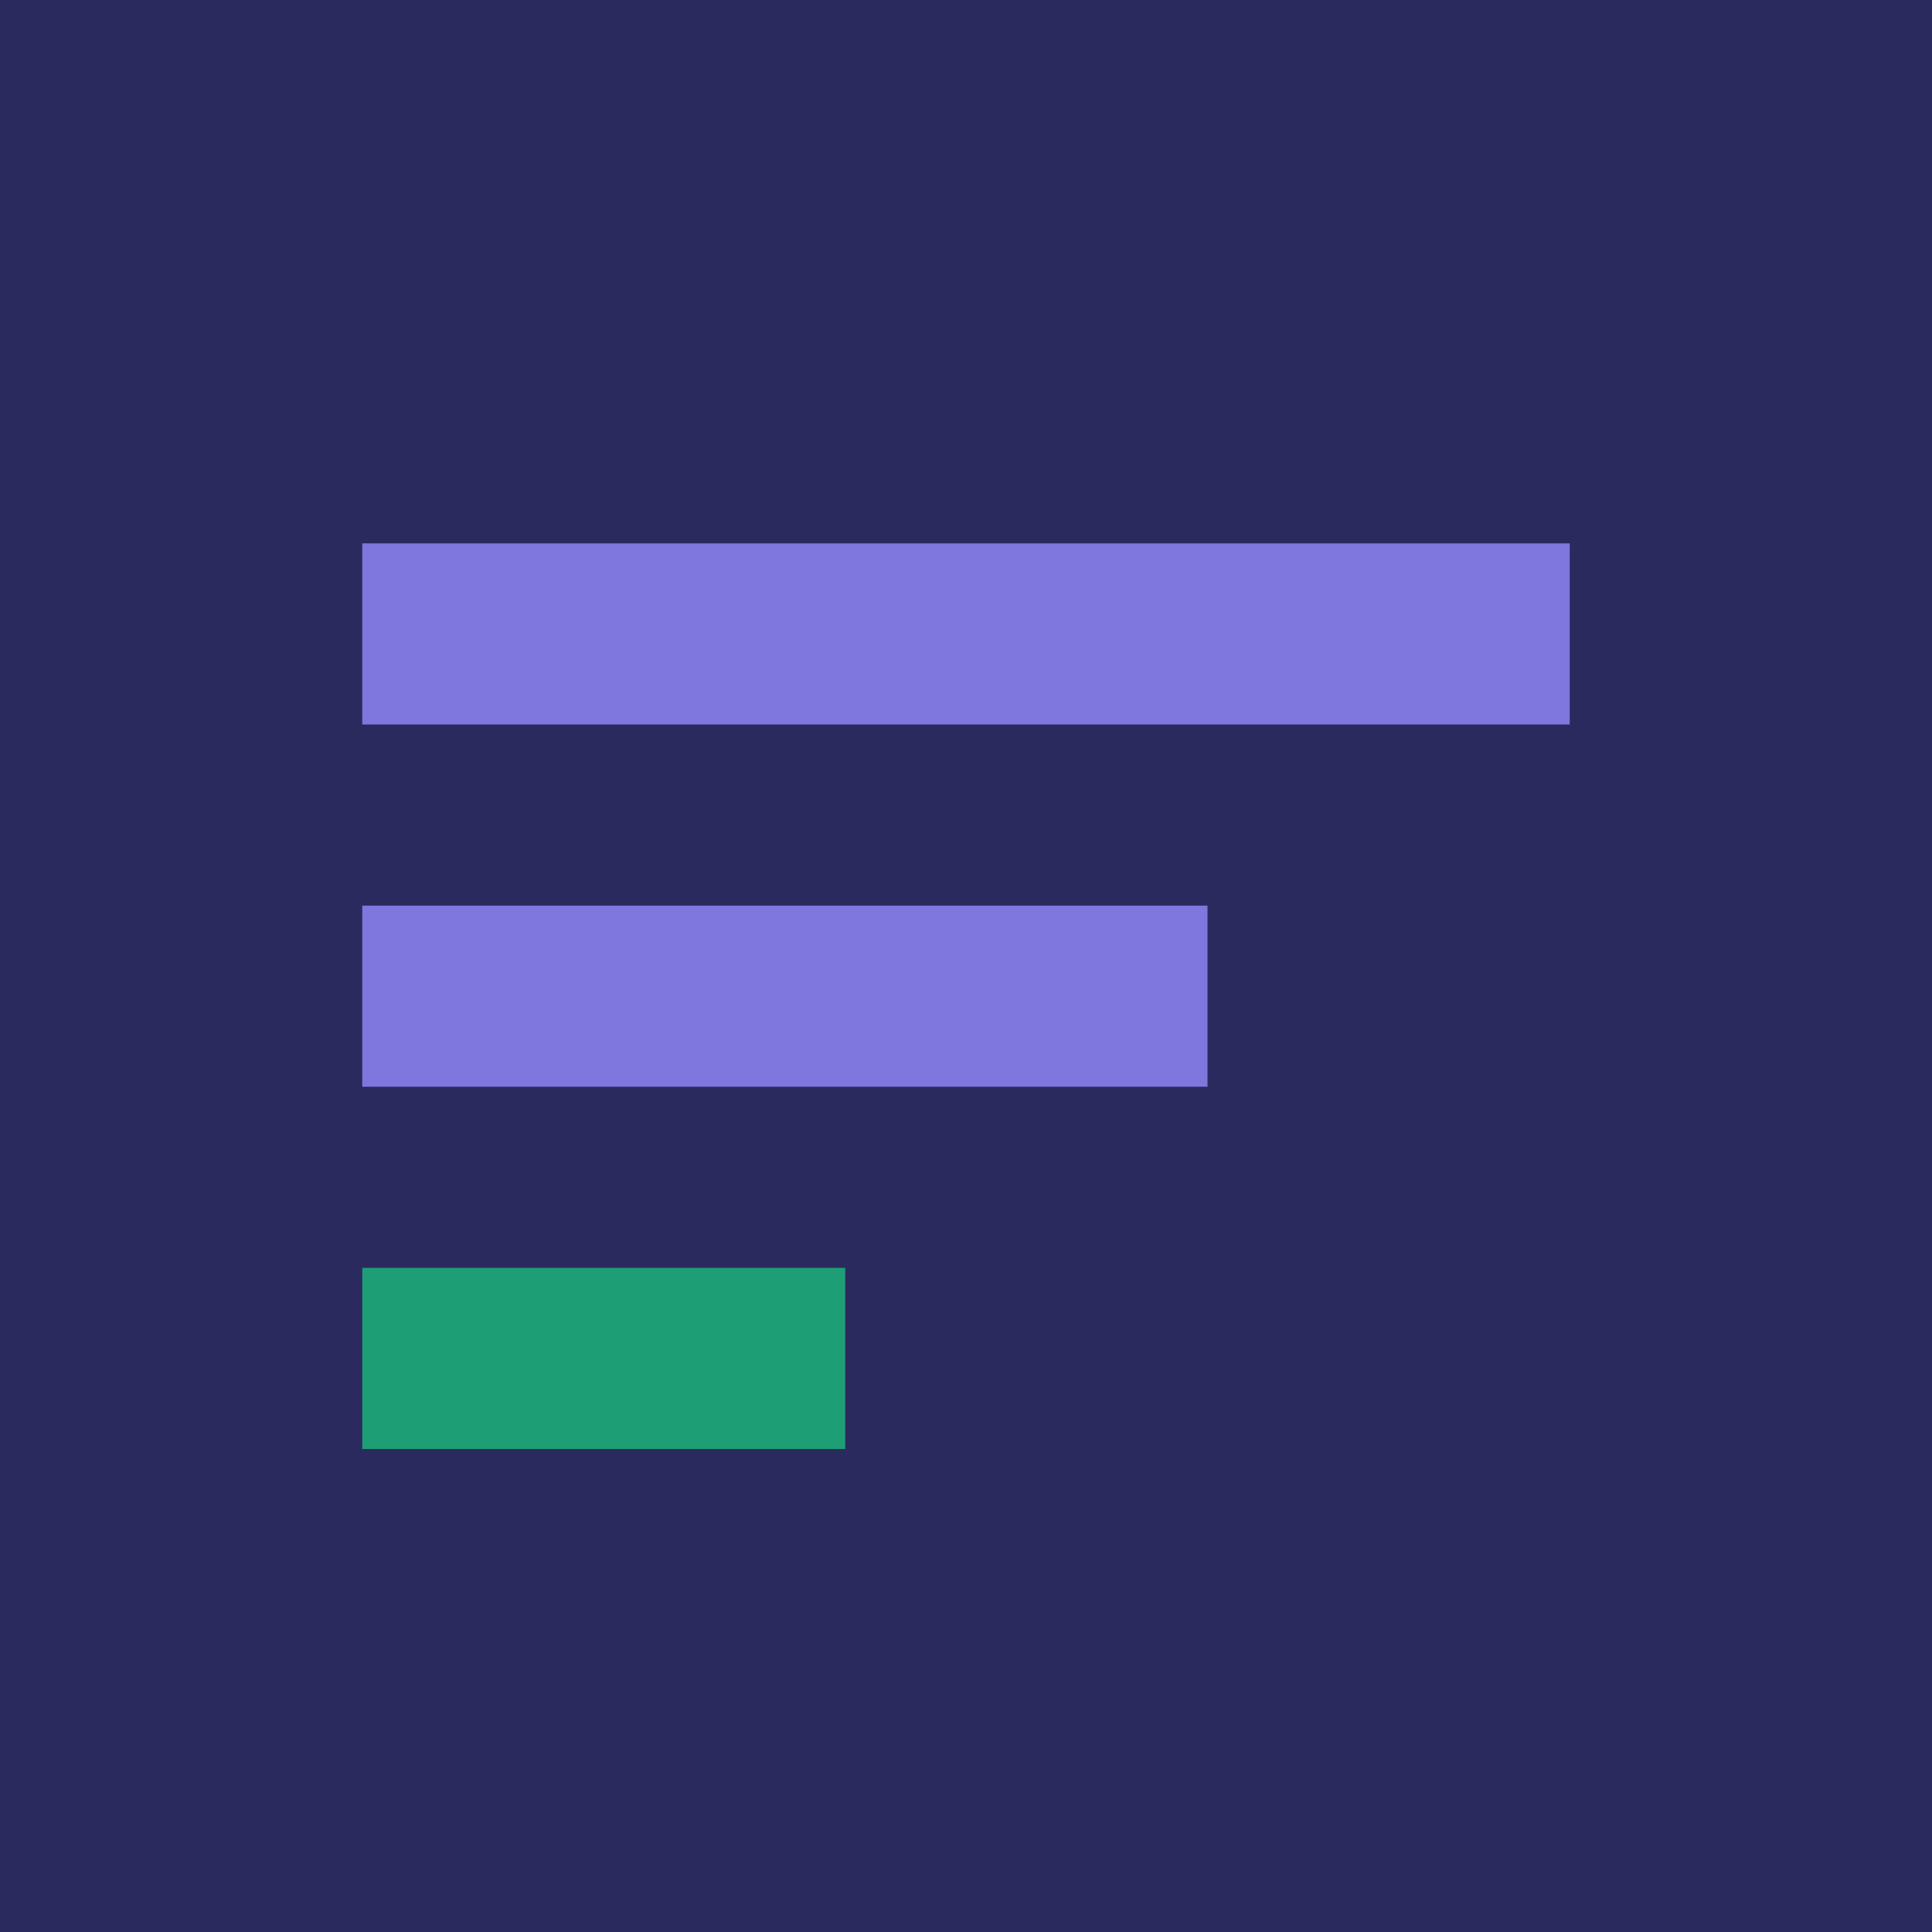
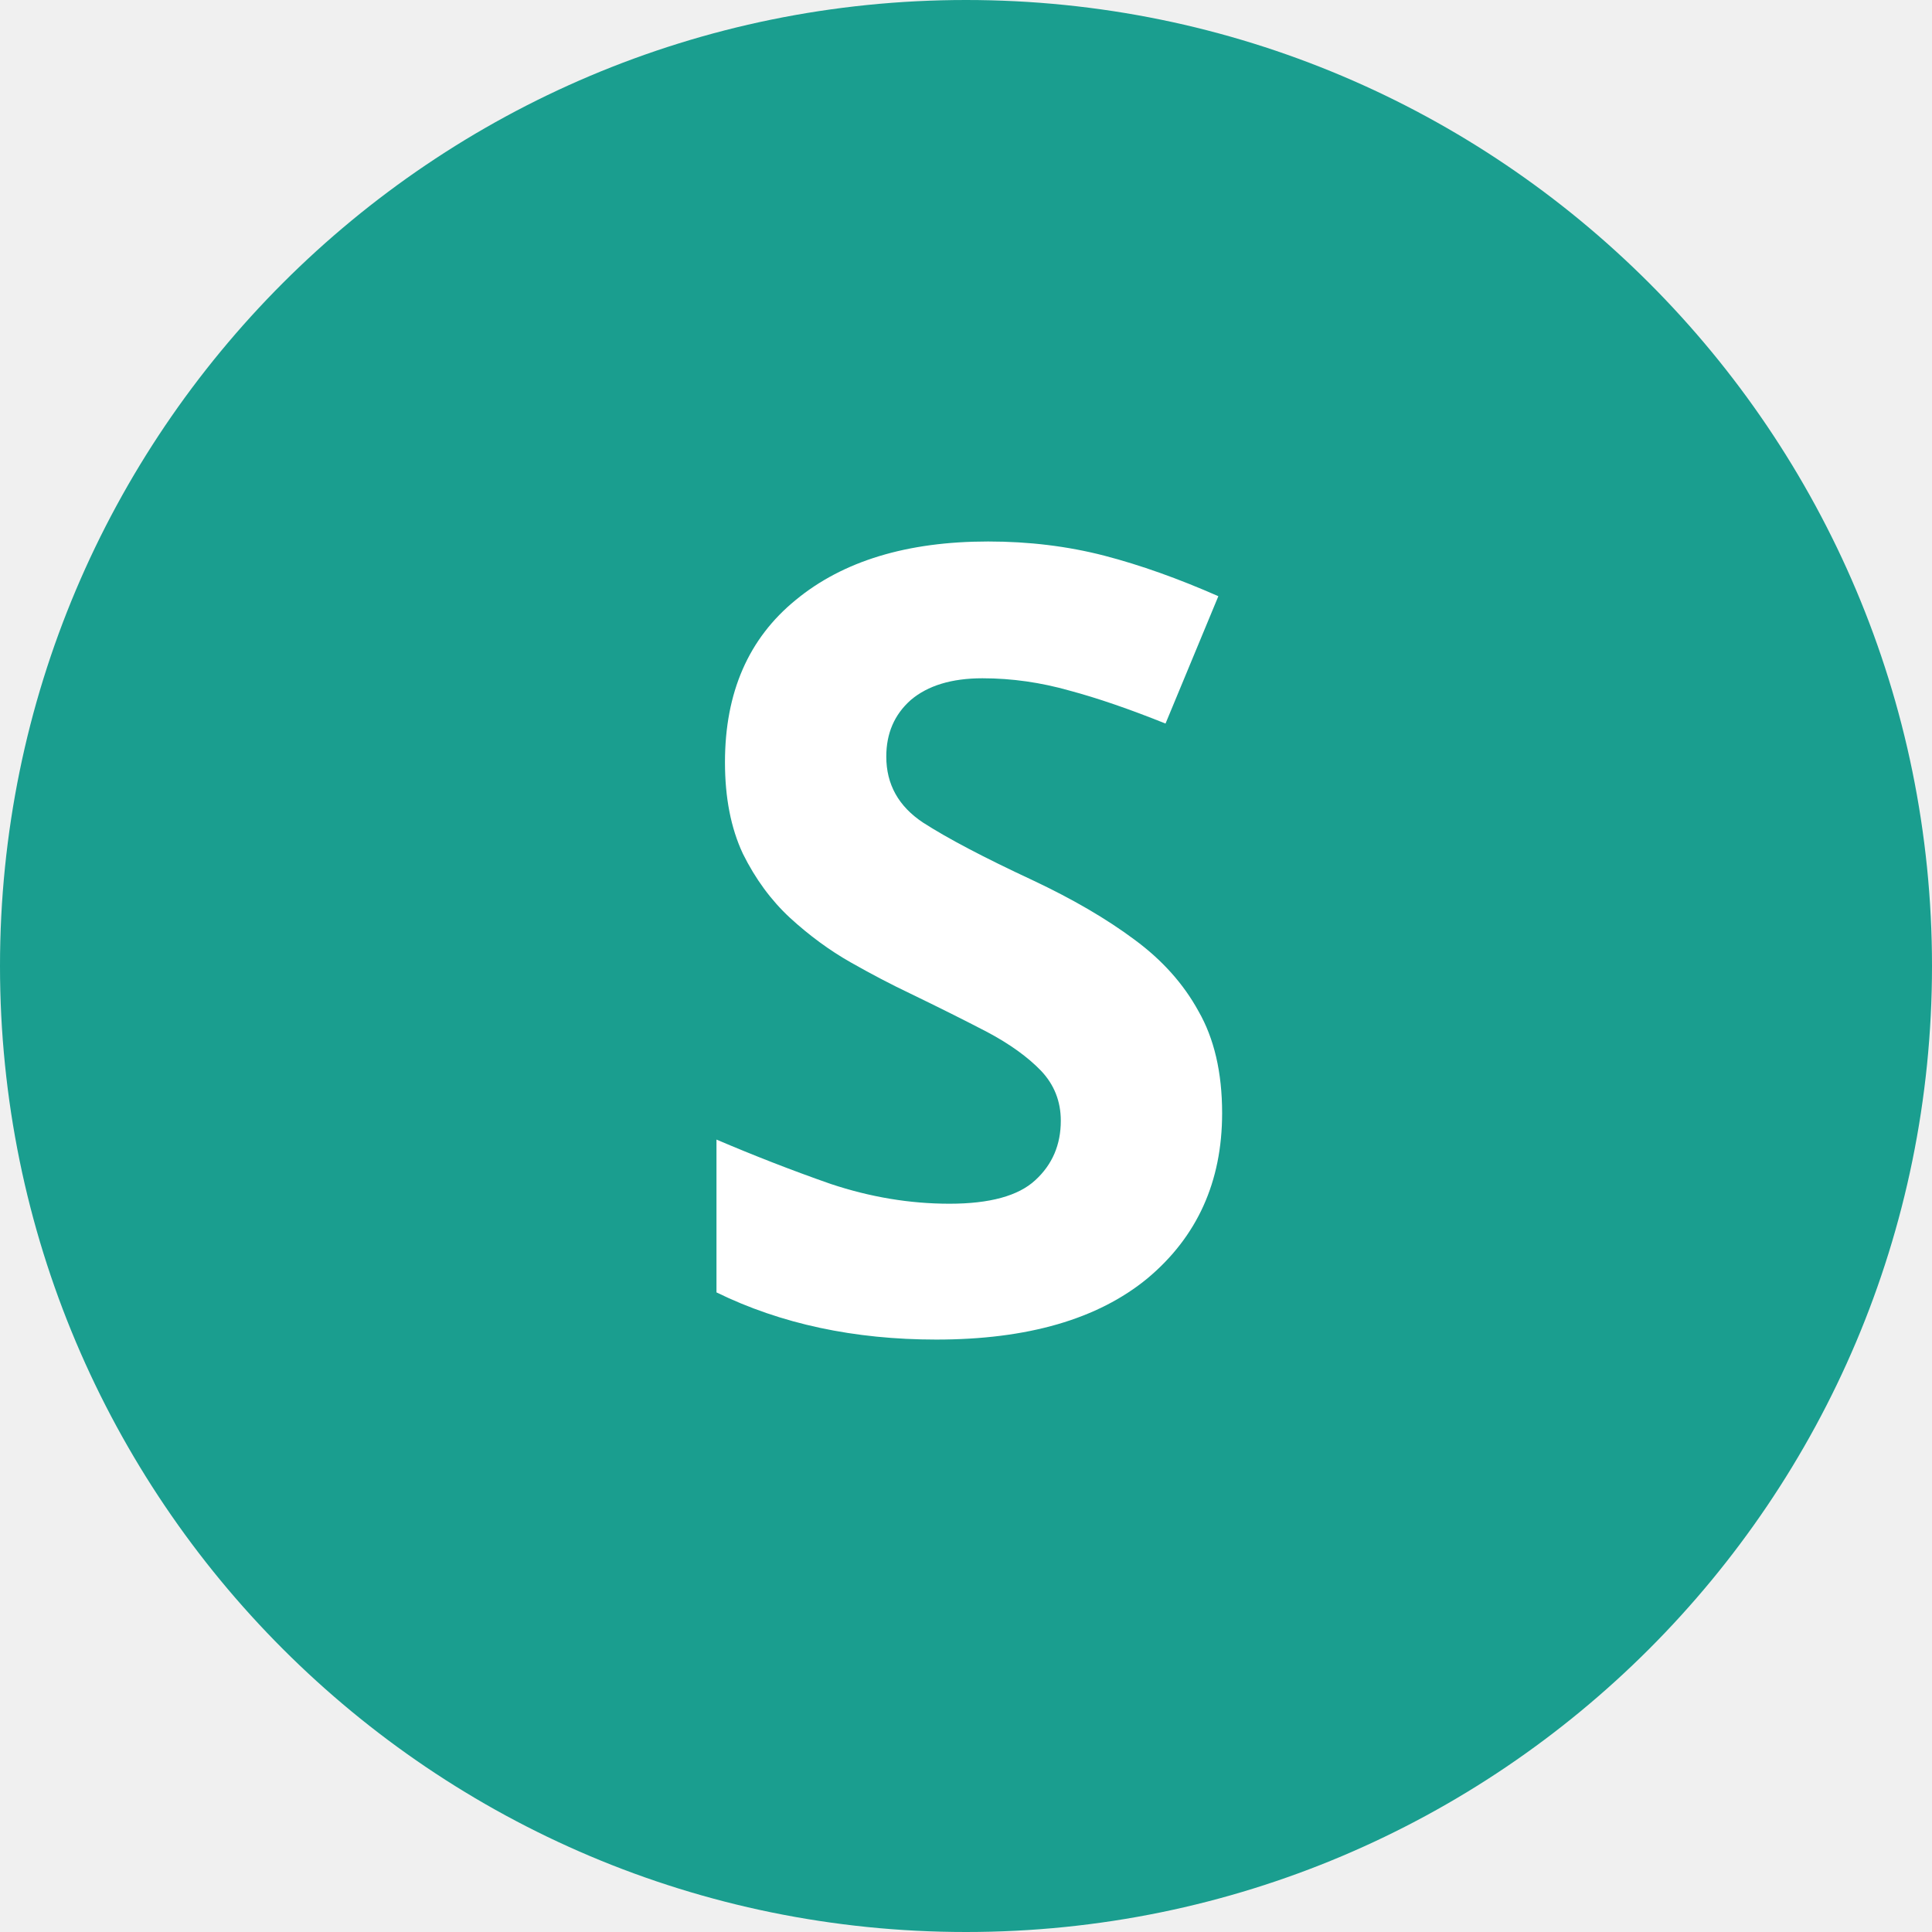
<svg xmlns="http://www.w3.org/2000/svg" viewBox="0 0 32 32" width="32" height="32">
-   <rect width="32" height="32" fill="#2b2a5e" />
-   <rect x="6" y="9" width="20" height="3" fill="#7f77dd" />
-   <rect x="6" y="15" width="14" height="3" fill="#7f77dd" />
-   <rect x="6" y="21" width="8" height="3" fill="#1d9e75" />
+   <circle cx="16" cy="16" r="16" fill="#1a9e8f" />
+   <text x="16" y="22" text-anchor="middle" font-family="Poppins, system-ui, sans-serif" font-size="18" font-weight="700" fill="#ffffff">S</text>
</svg>
